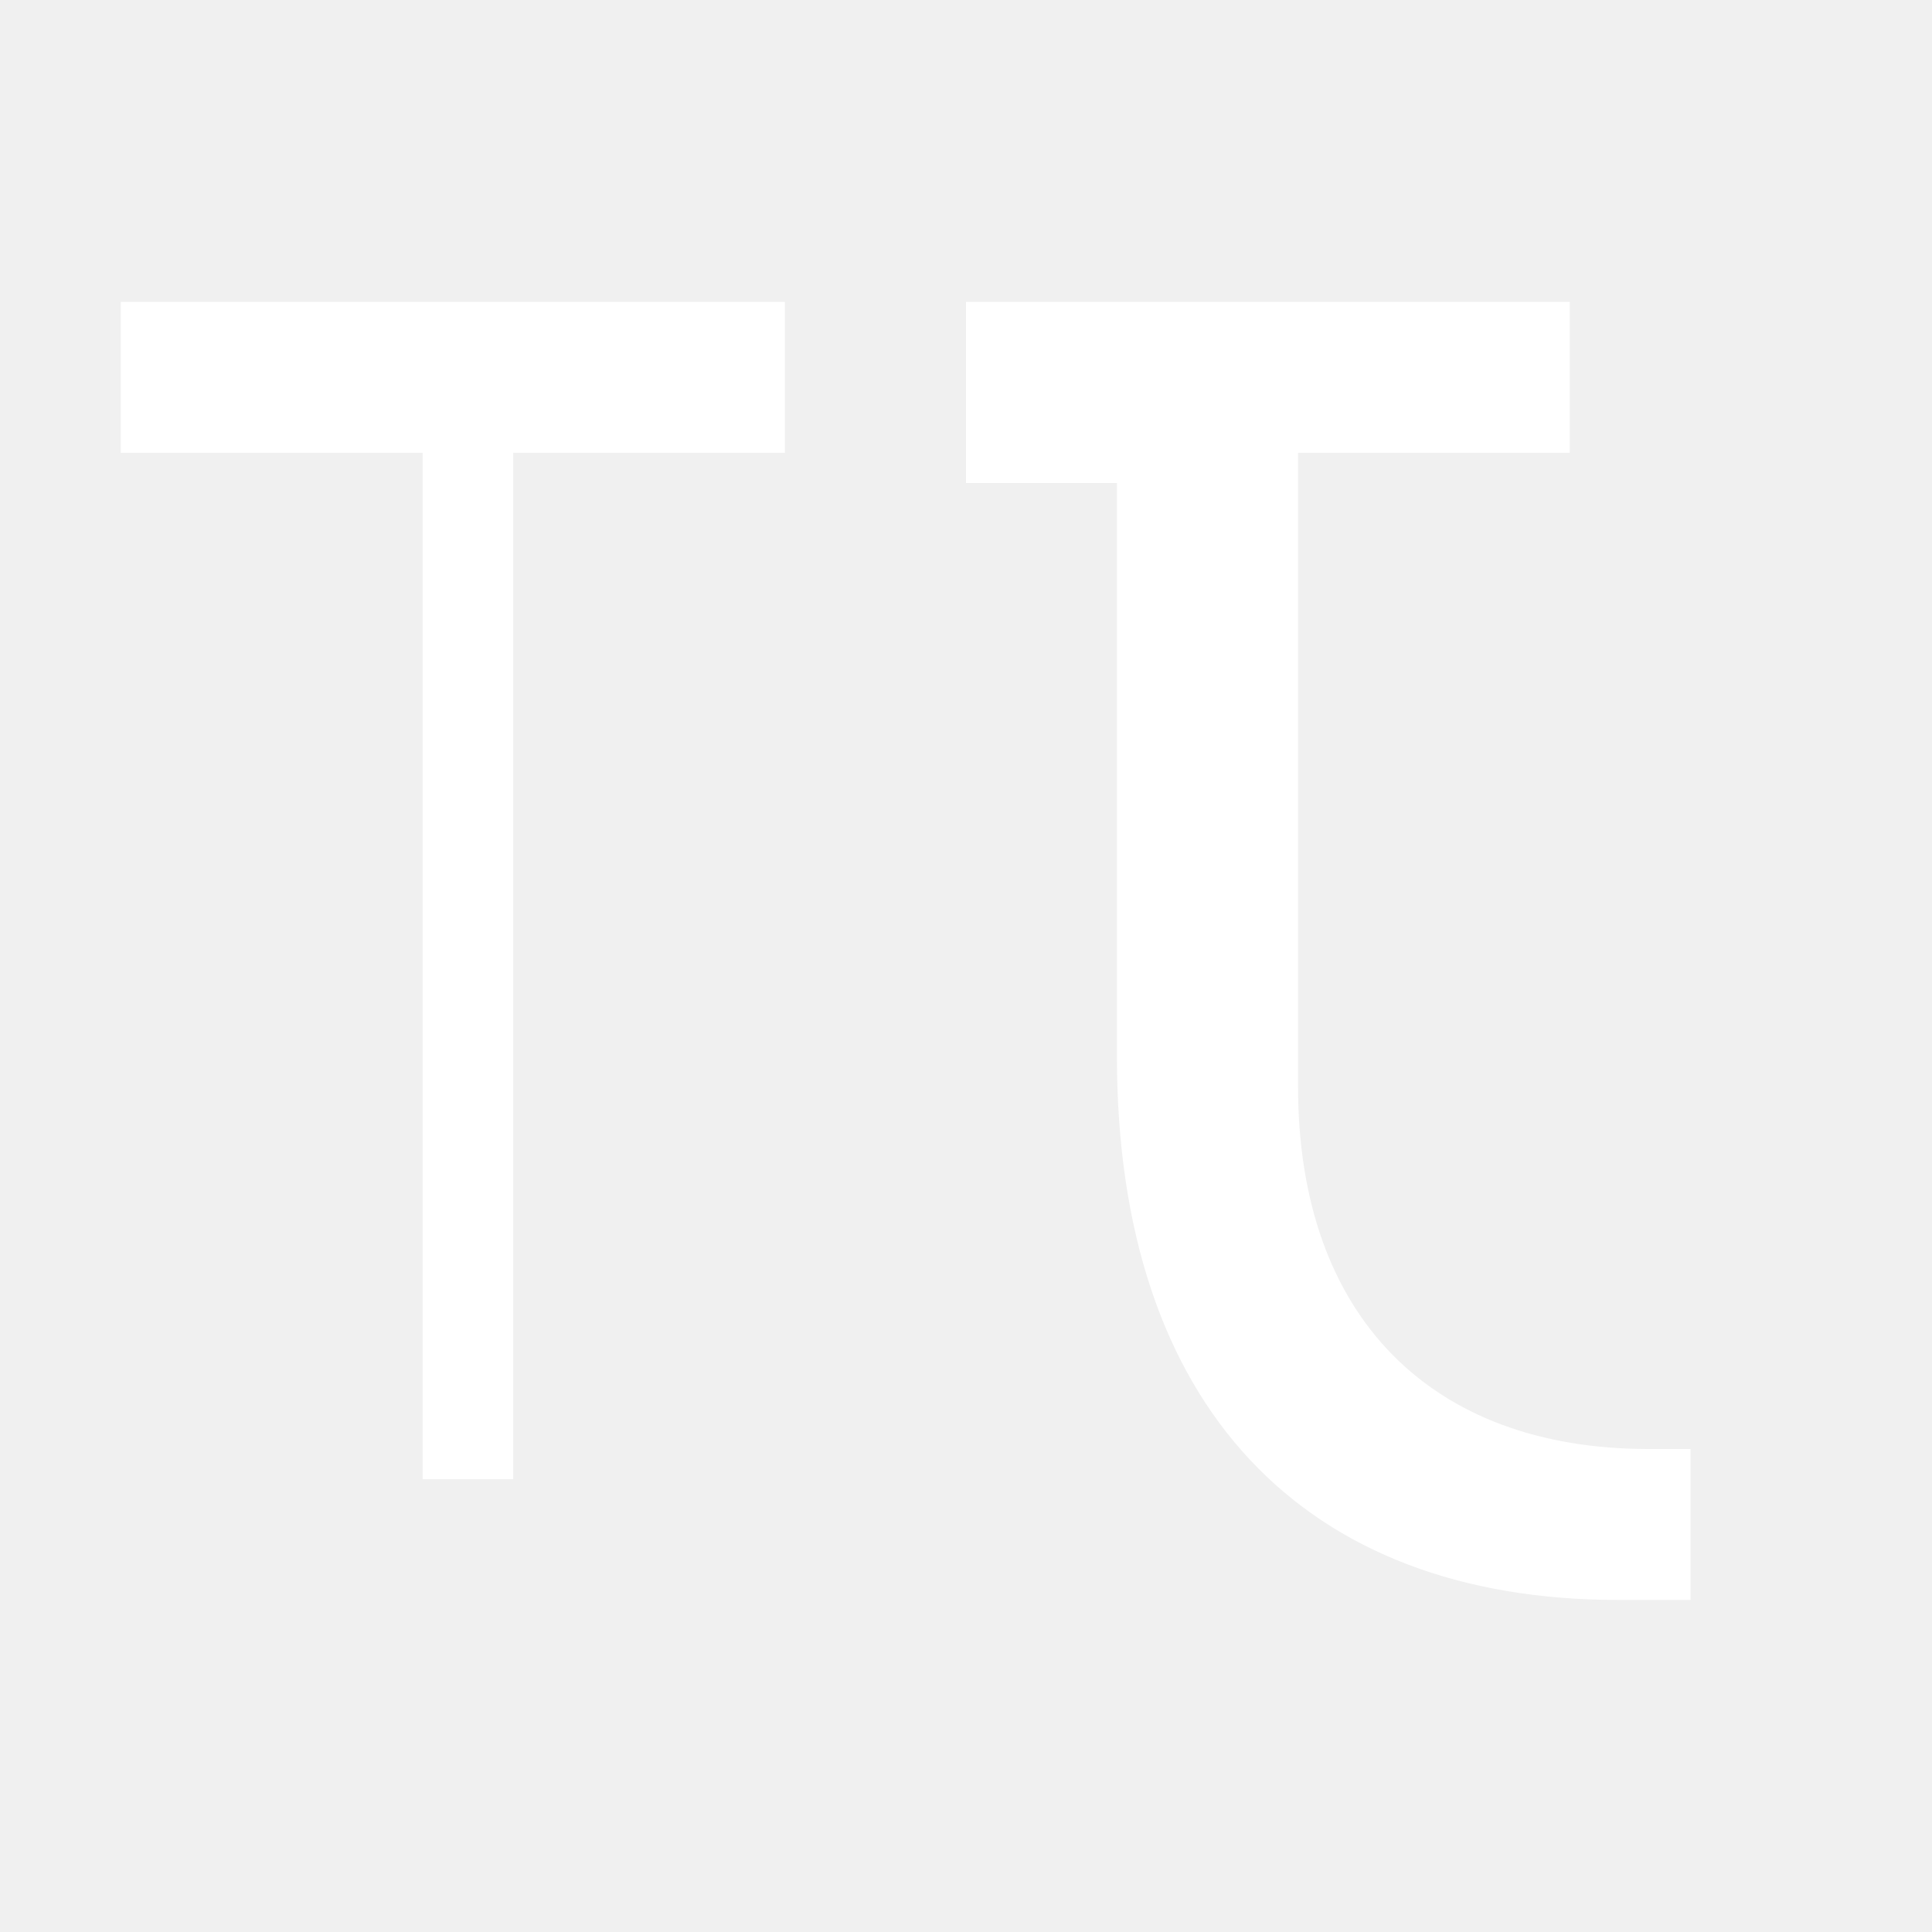
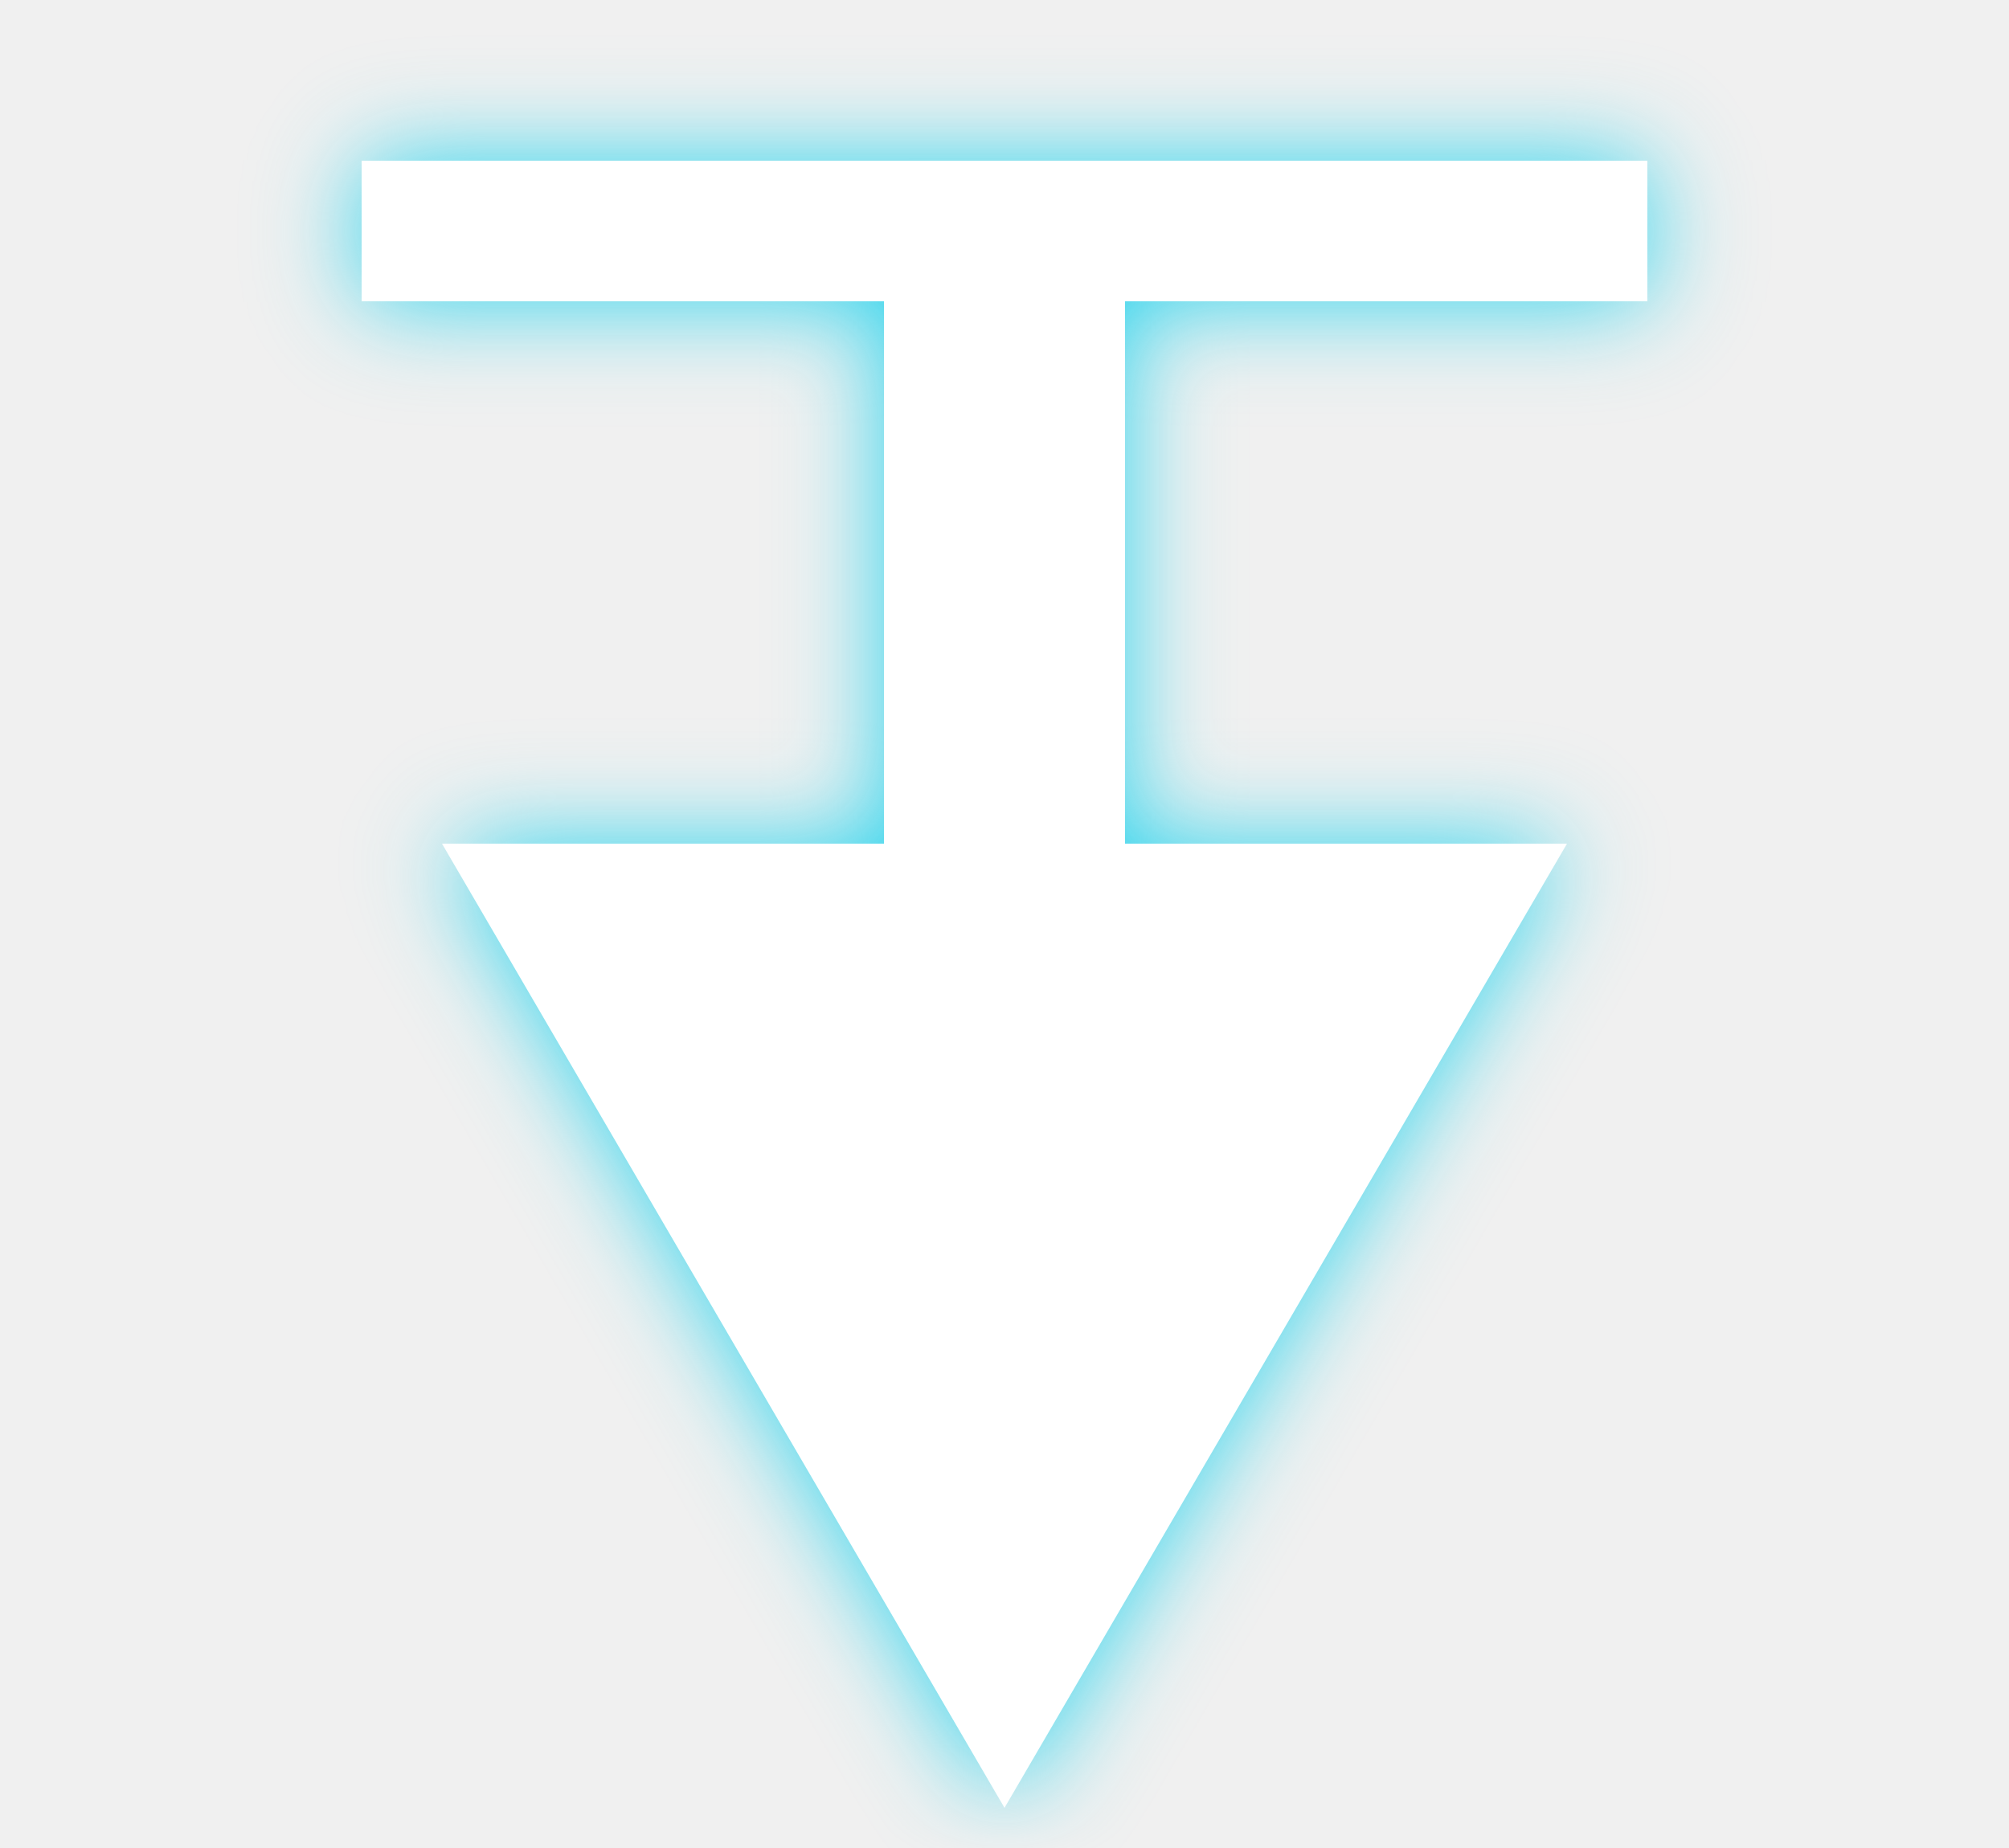
- <svg xmlns="http://www.w3.org/2000/svg" viewBox="0 0 32 32" fill="none">
-   <path fill="#fff" d="M2 5h11v2.5H8.5v17H7V7.5H2V5zm13 0h11v2.5h-4.5v10.5c0 3.8 2.2 6 5.8 6H28v2.5h-1.2c-5.2 0-8.3-3.2-8.3-9V8h-2.5V5z" />
+ <svg xmlns="http://www.w3.org/2000/svg" viewBox="0 0 100 92" fill="none" aria-hidden="true">
+   <defs>
+     <filter id="tj-cyan-glow" x="-45%" y="-45%" width="190%" height="190%" color-interpolation-filters="sRGB">
+       <feGaussianBlur in="SourceAlpha" stdDeviation="2.2" result="b" />
+       <feFlood flood-color="#22d3ee" flood-opacity="0.95" result="f" />
+       <feComposite in="f" in2="b" operator="in" result="g" />
+       <feGaussianBlur in="g" stdDeviation="1.2" result="g2" />
+       <feMerge>
+         <feMergeNode in="g2" />
+         <feMergeNode in="SourceGraphic" />
+       </feMerge>
+     </filter>
+   </defs>
+   <path filter="url(#tj-cyan-glow)" fill="#ffffff" d="M18 8h64v7H56v27h22L50 90 22 42h22V15H18V8z" />
</svg>
